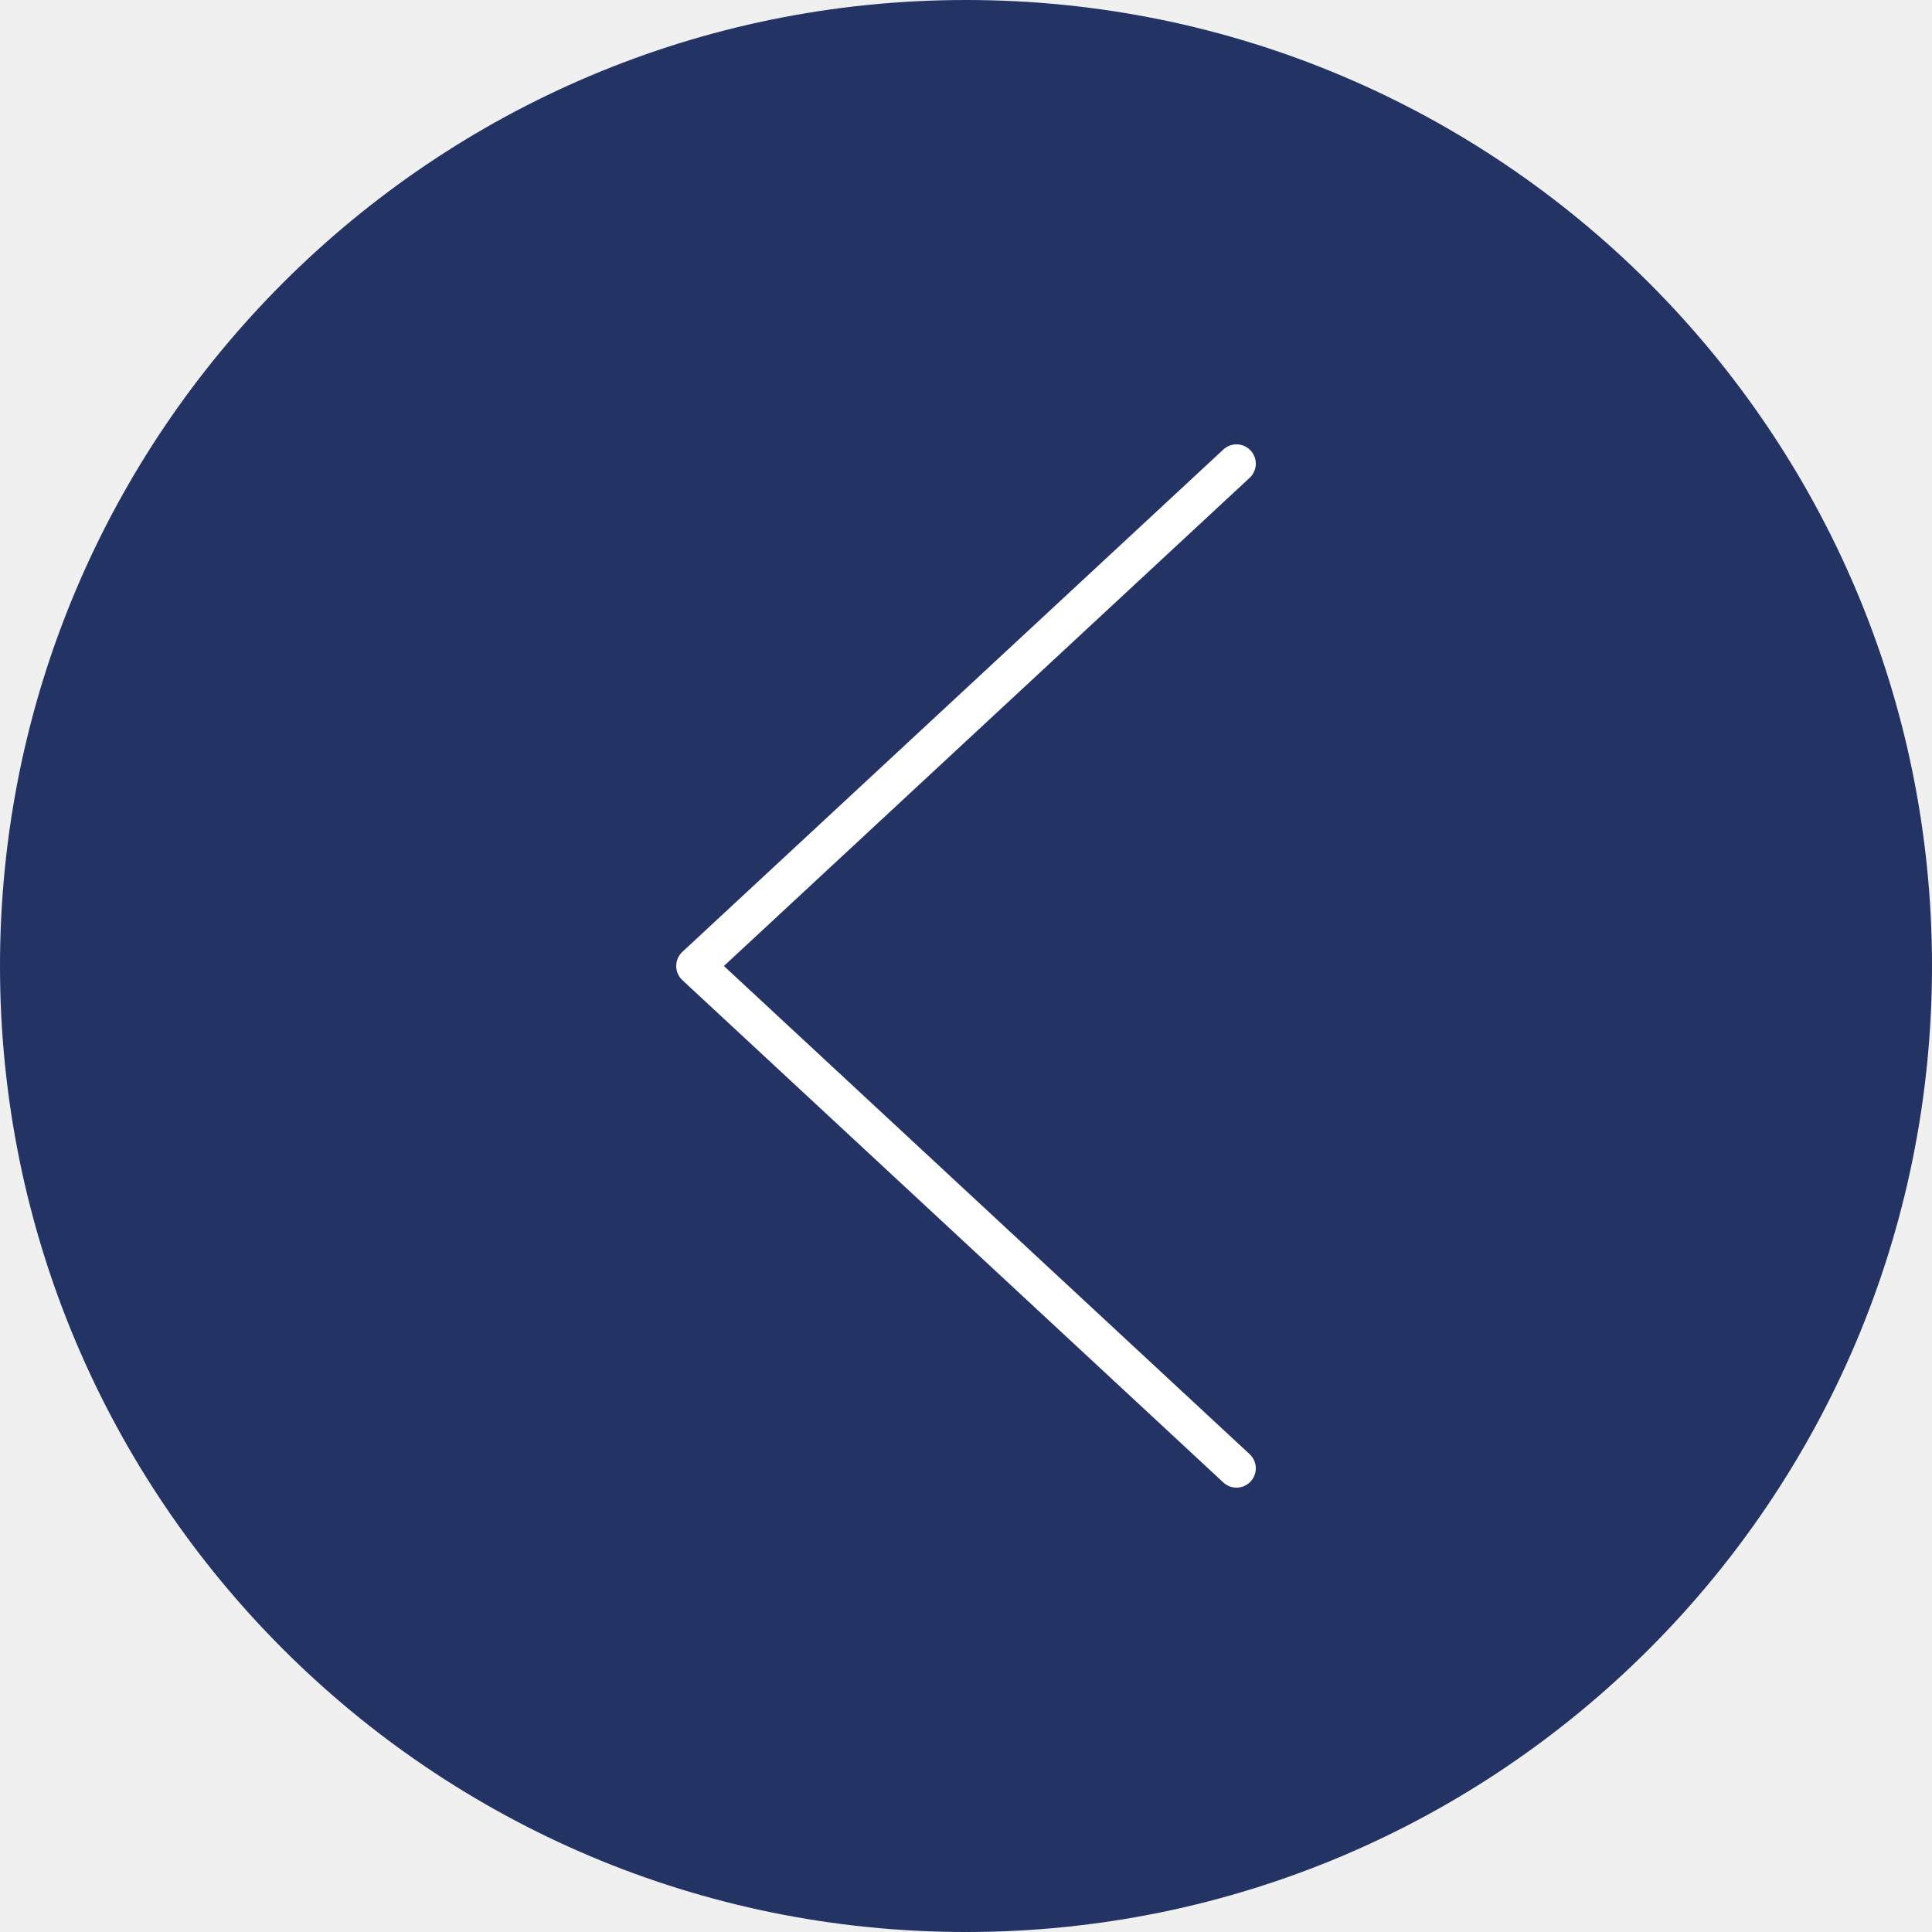
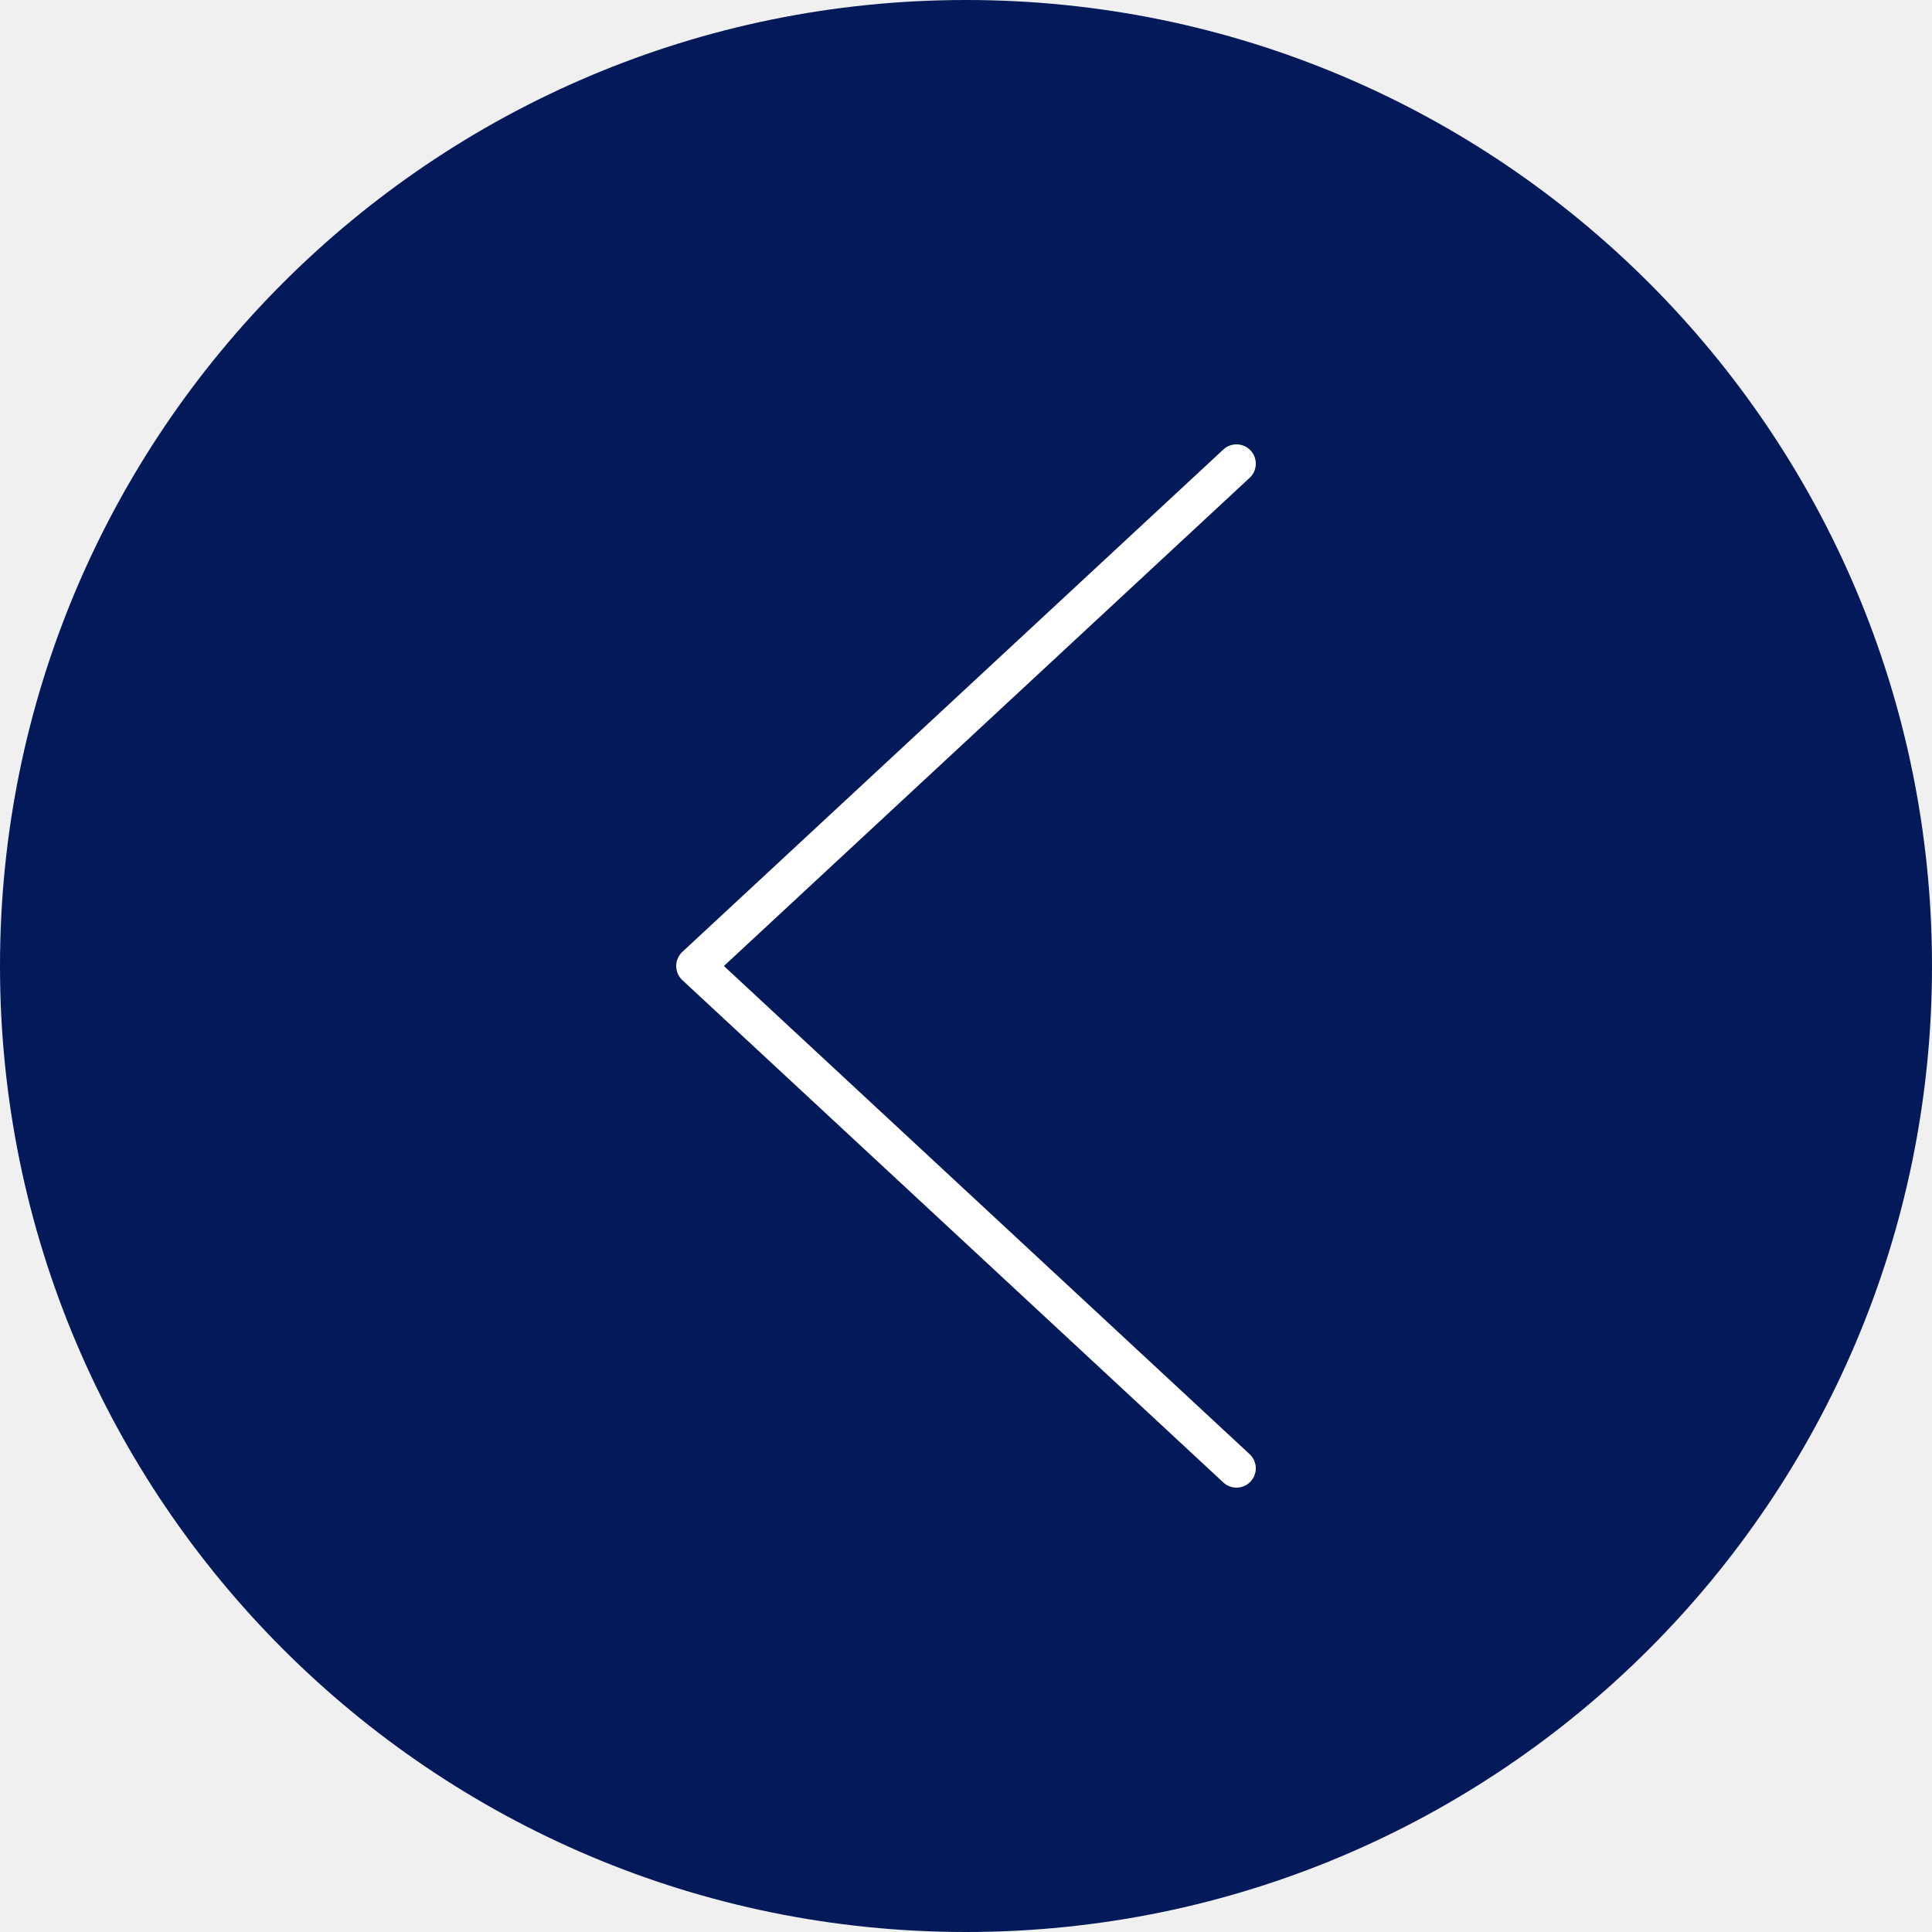
<svg xmlns="http://www.w3.org/2000/svg" width="50" height="50" viewBox="0 0 50 50" fill="none">
-   <path d="M50 25C50 38.807 38.807 50 25 50C11.193 50 0 38.807 0 25C0 11.193 11.193 0 25 0C38.807 0 50 11.193 50 25Z" fill="#233363" />
+   <path d="M50 25C50 38.807 38.807 50 25 50C11.193 50 0 38.807 0 25C0 11.193 11.193 0 25 0C38.807 0 50 11.193 50 25Z" fill="#03195A" />
  <path d="M32 12L18 25L32 38" stroke="white" stroke-linecap="round" stroke-linejoin="round" />
</svg>
